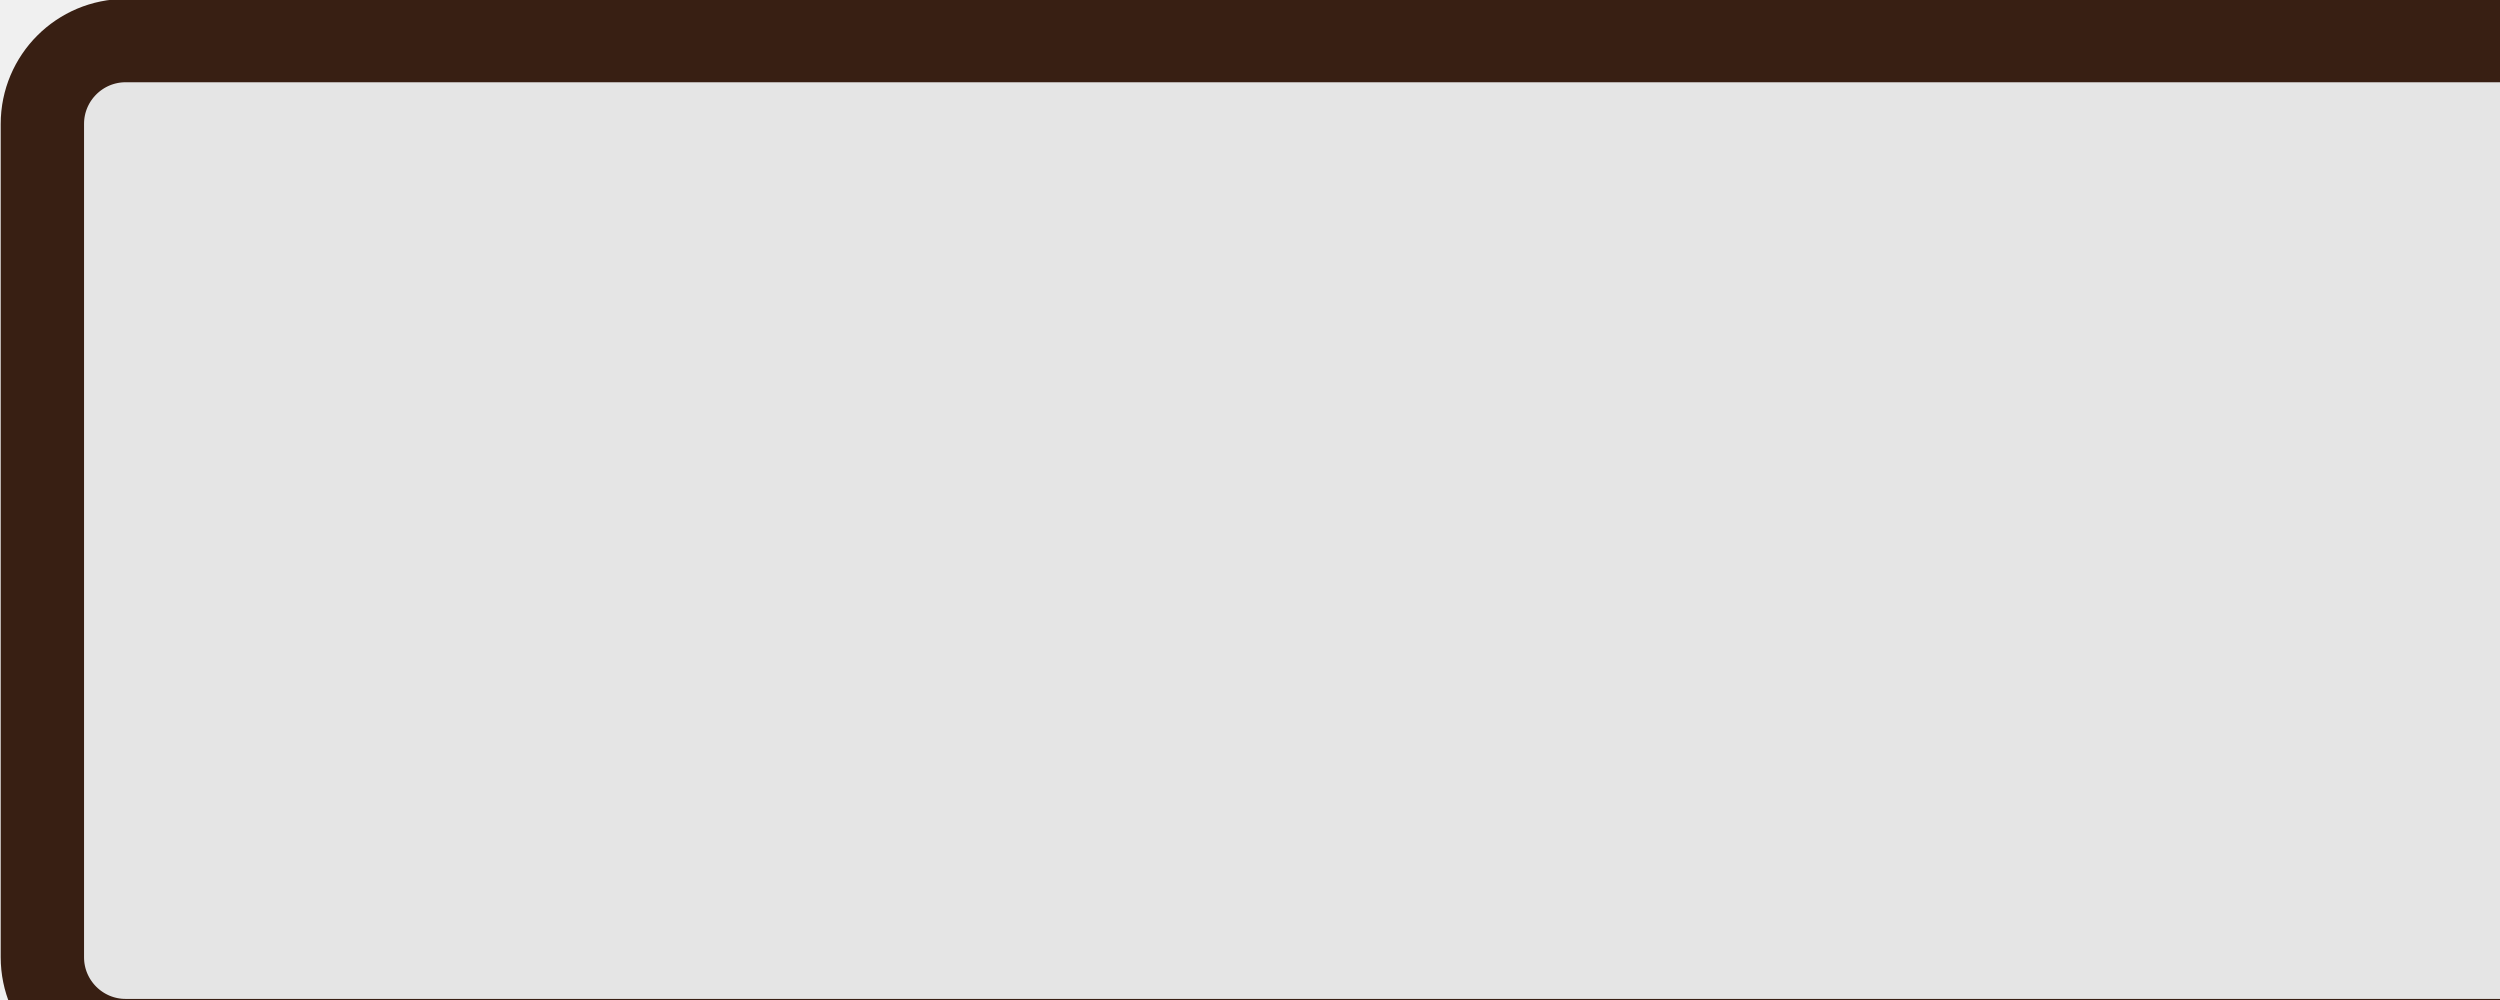
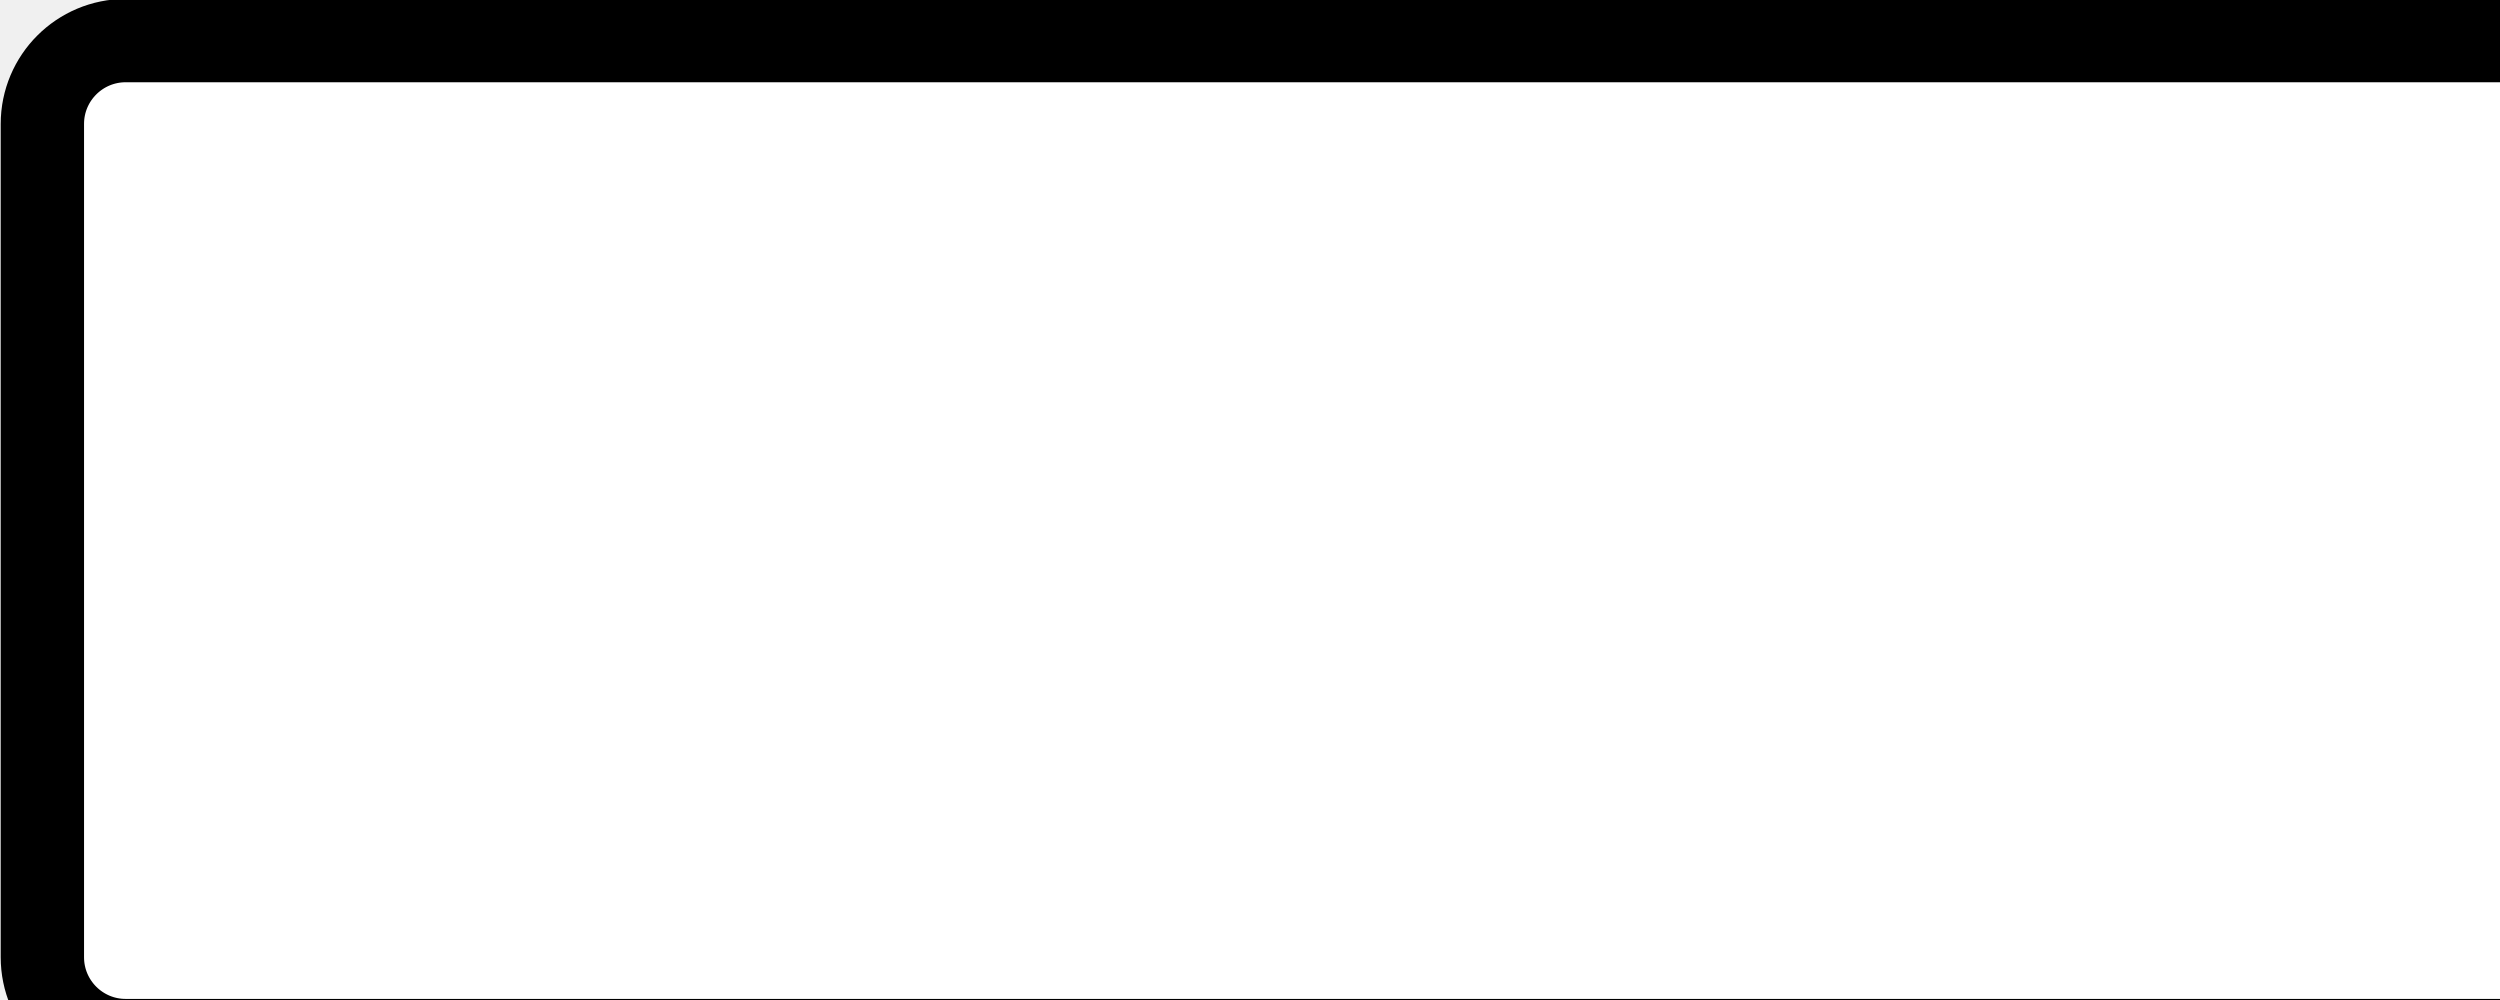
<svg xmlns="http://www.w3.org/2000/svg" version="1.1" width="30" height="12" id="svg3074">
  <defs id="defs3076" />
  <g transform="translate(-333.5625,-526.375)" id="layer1">
-     <rect width="40" height="12" rx="1" ry="1" x="334.071" y="526.862" id="rect3072" style="color:#000000;fill:#e5e5e5;fill-opacity:1;fill-rule:evenodd;stroke:#381f13;stroke-width:1;stroke-linecap:butt;stroke-linejoin:miter;stroke-miterlimit:4;stroke-opacity:1;stroke-dasharray:none;stroke-dashoffset:0;marker:none;visibility:visible;display:inline;overflow:visible;enable-background:accumulate" />
+     <rect width="40" height="12" rx="1" ry="1" x="334.071" y="526.862" id="rect3072" style="color:#000000;fill:#ffffff;fill-opacity:1;fill-rule:evenodd;stroke:#000000;stroke-width:1;stroke-linecap:butt;stroke-linejoin:miter;stroke-miterlimit:4;stroke-opacity:1;stroke-dasharray:none;stroke-dashoffset:0;marker:none;visibility:visible;display:inline;overflow:visible;enable-background:accumulate" />
  </g>
</svg>
